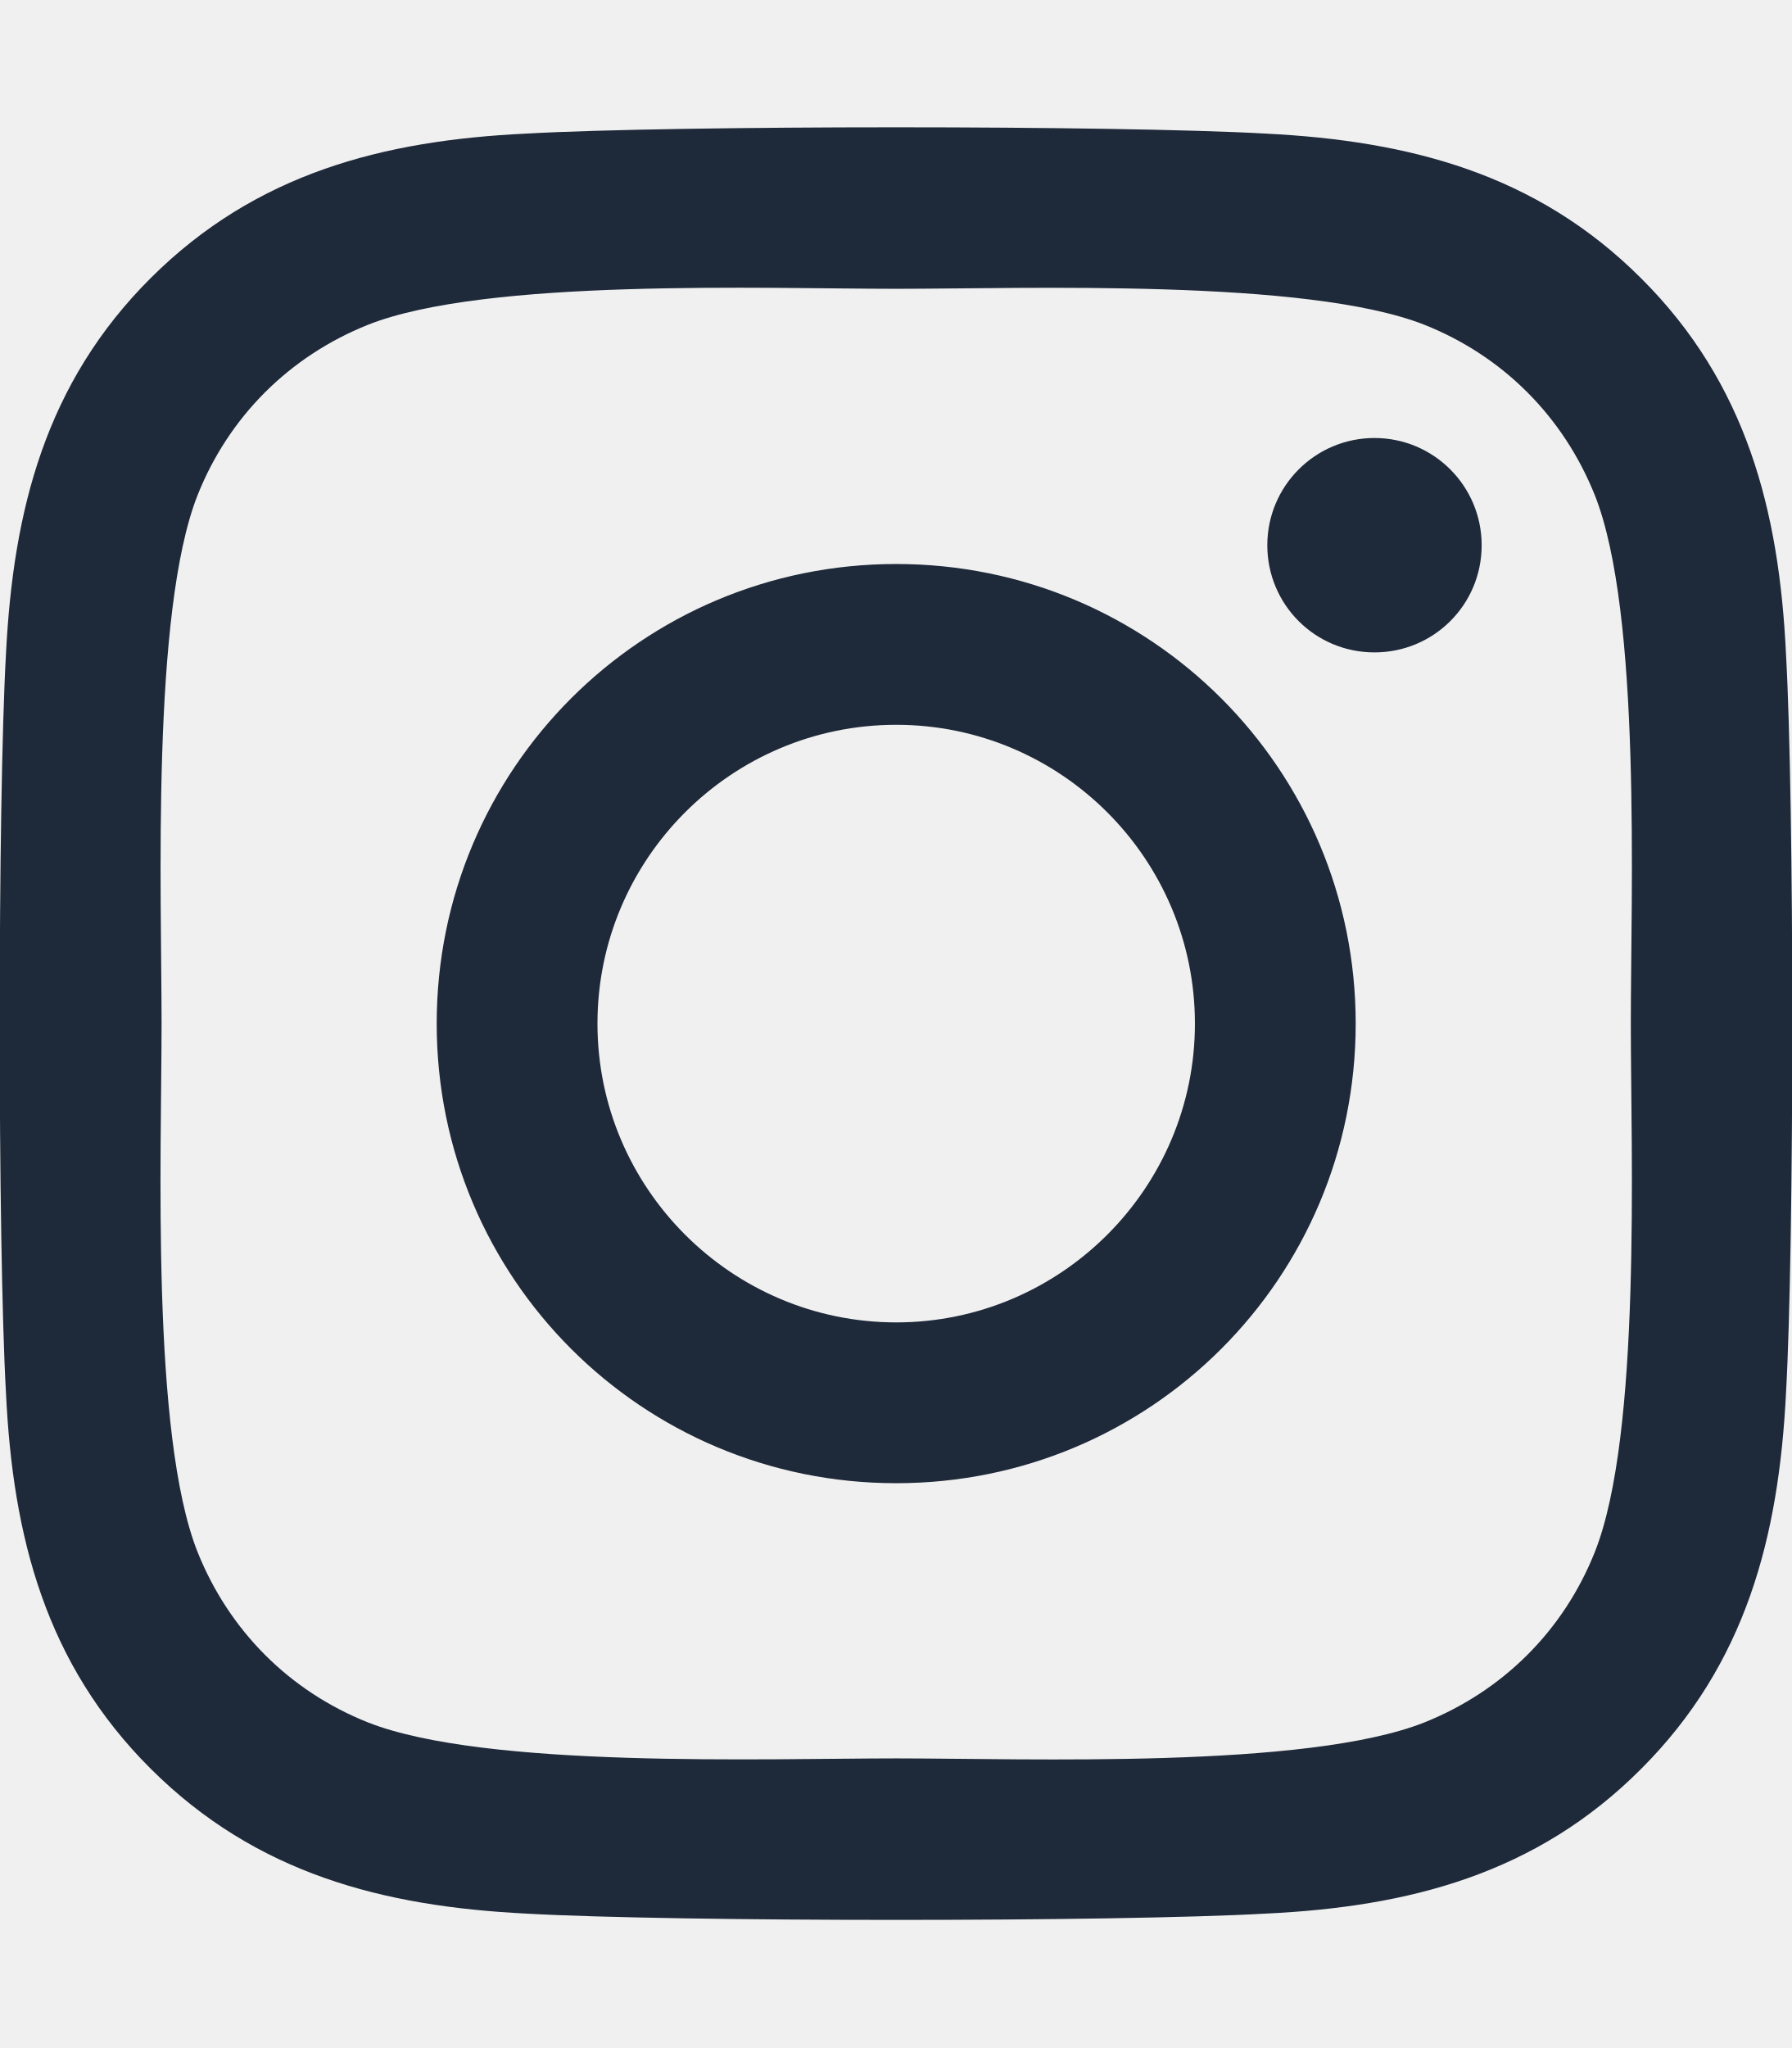
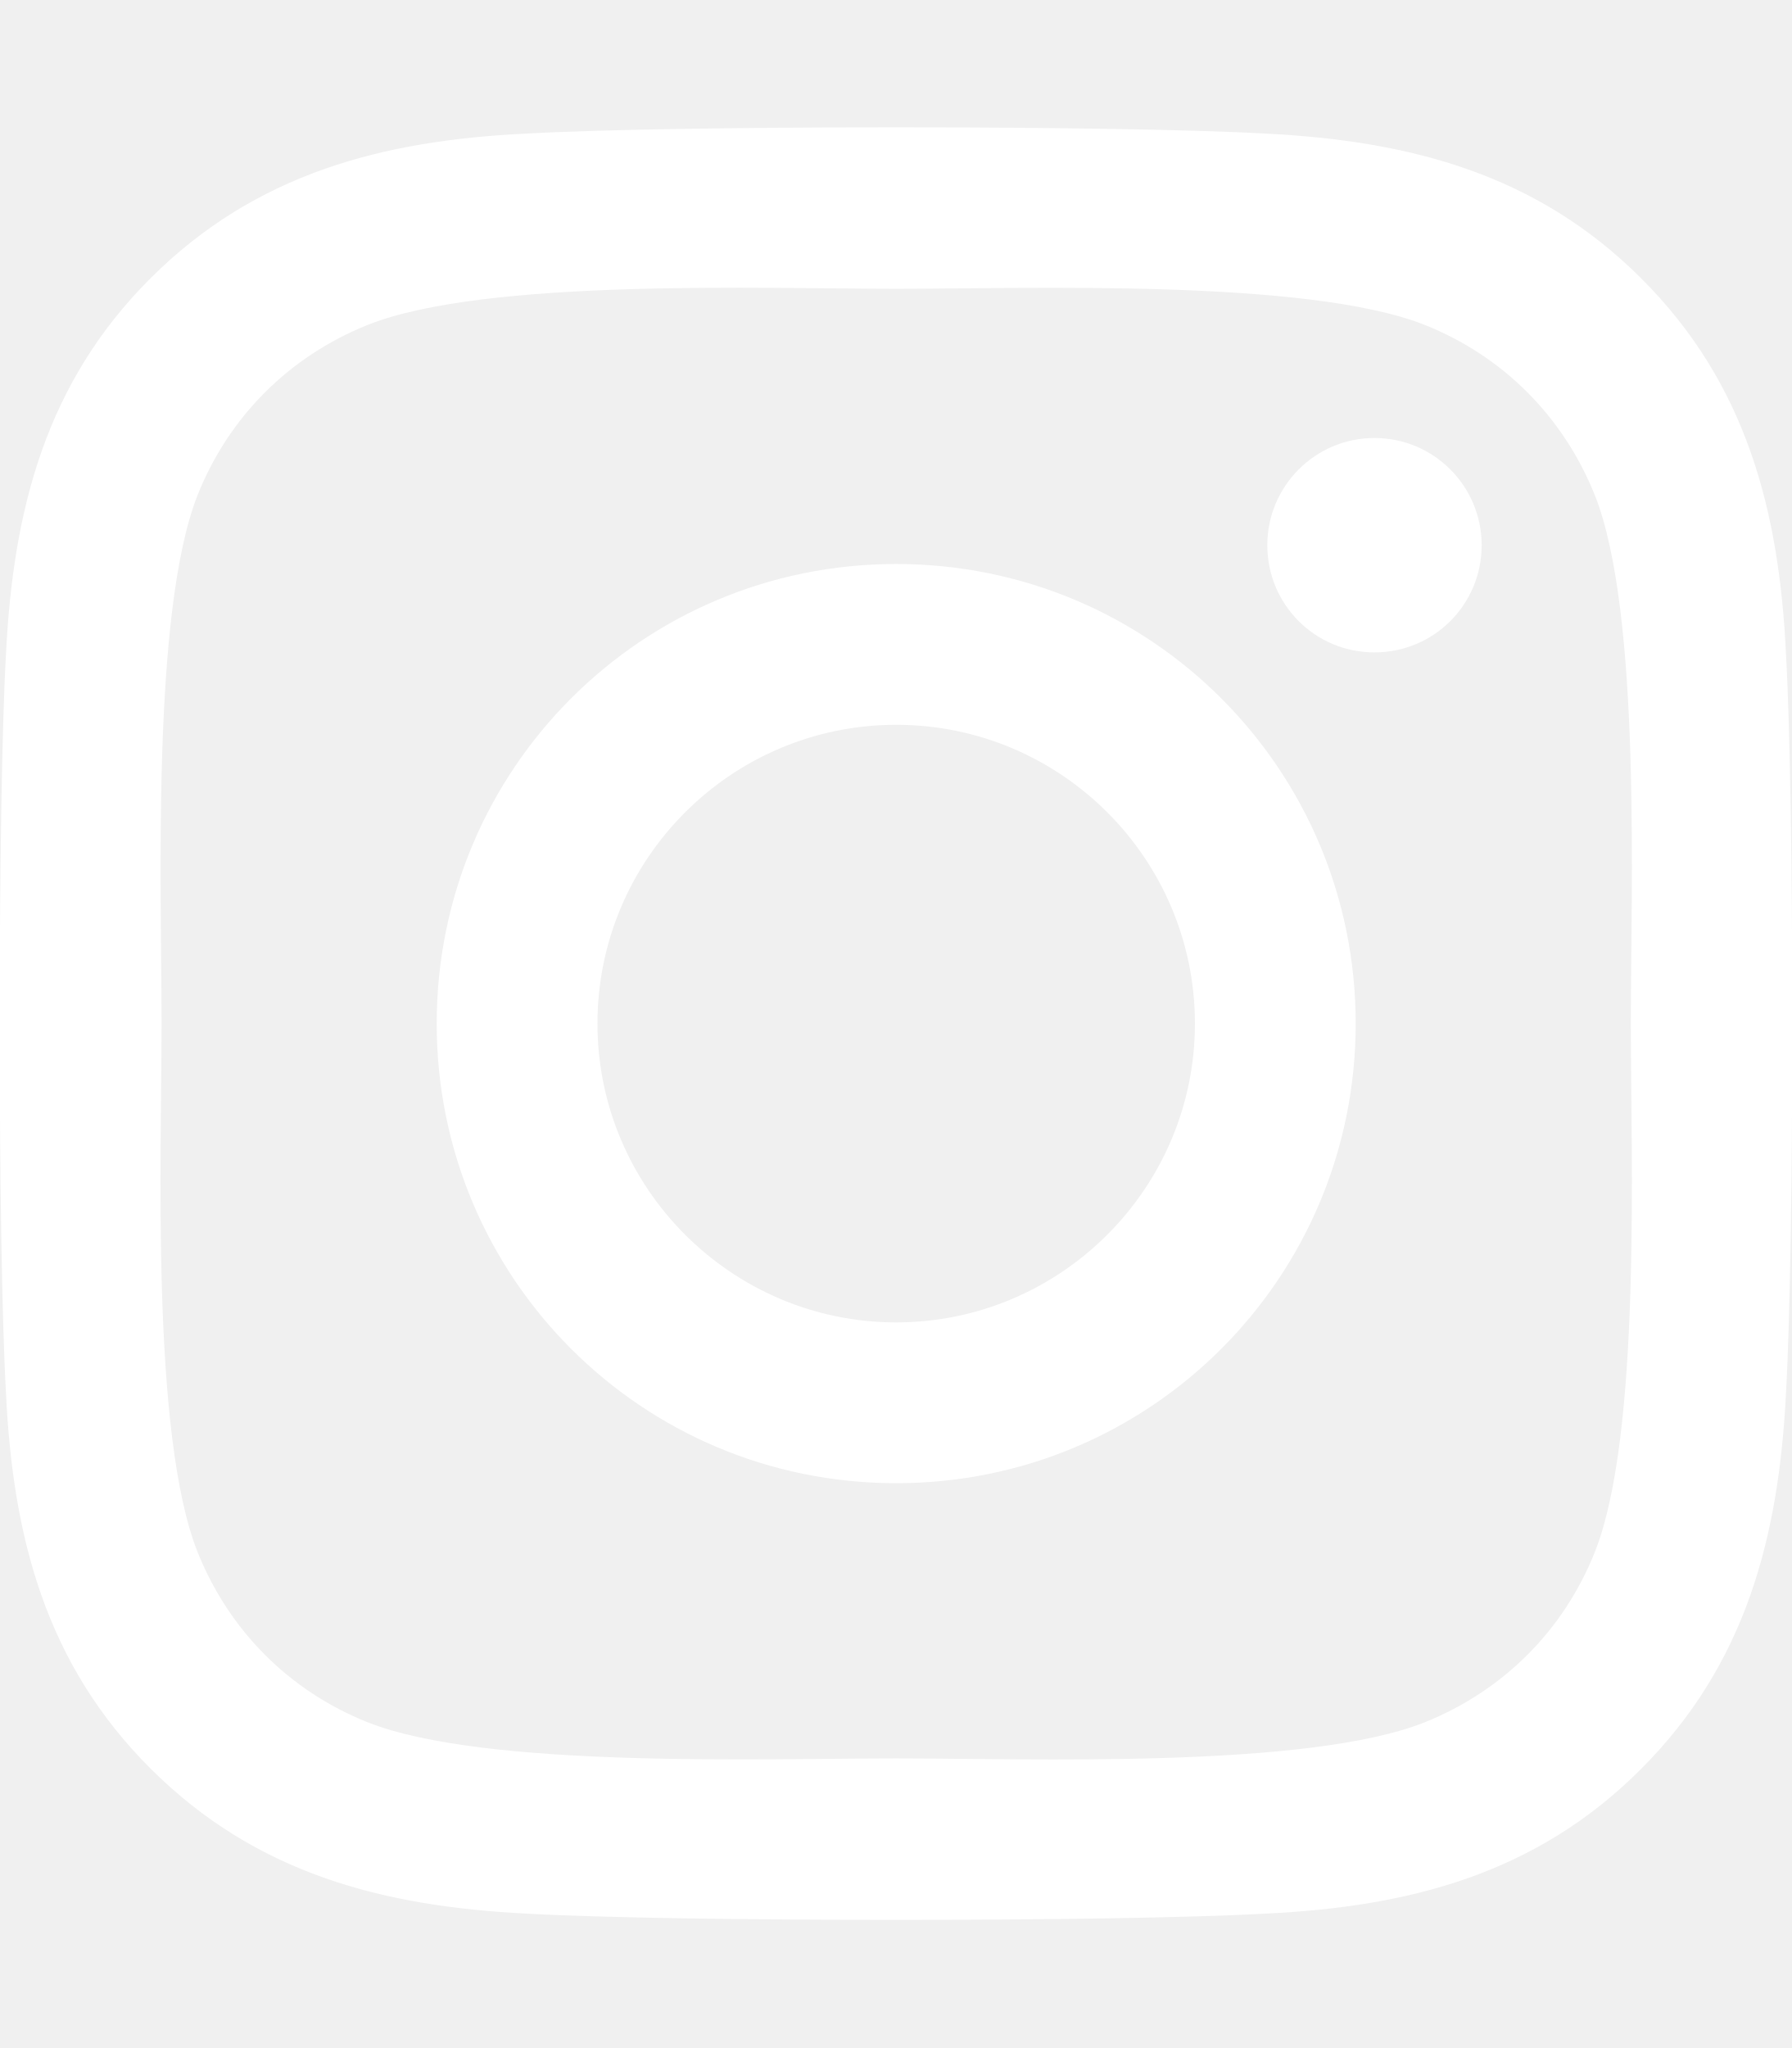
<svg xmlns="http://www.w3.org/2000/svg" viewBox="0 0 448 512">
-   <path fill="#1e2939" d="M224.1 141c-63.6 0-114.9 51.3-114.9 114.9s51.3 114.9 114.9 114.9S339 319.5 339 255.9 287.7 141 224.1 141zm0 189.6c-41.1 0-74.7-33.5-74.7-74.7s33.5-74.7 74.7-74.7 74.7 33.5 74.7 74.7-33.6 74.7-74.7 74.7zm146.4-194.3c0 14.9-12 26.8-26.8 26.8-14.9 0-26.8-12-26.8-26.8s12-26.8 26.8-26.8 26.8 12 26.8 26.8zm76.1 27.2c-1.7-35.9-9.9-67.7-36.2-93.9-26.2-26.2-58-34.4-93.9-36.2-37-2.1-147.9-2.1-184.9 0-35.8 1.7-67.6 9.9-93.9 36.1s-34.4 58-36.2 93.9c-2.1 37-2.1 147.9 0 184.9 1.7 35.9 9.9 67.7 36.2 93.9s58 34.4 93.9 36.2c37 2.1 147.9 2.1 184.9 0 35.9-1.7 67.7-9.9 93.9-36.2 26.2-26.2 34.4-58 36.2-93.9 2.1-37 2.1-147.8 0-184.8zM398.8 388c-7.8 19.6-22.9 34.7-42.6 42.6-29.5 11.7-99.5 9-132.1 9s-102.7 2.6-132.1-9c-19.6-7.8-34.7-22.9-42.6-42.6-11.7-29.5-9-99.5-9-132.1s-2.6-102.7 9-132.1c7.8-19.6 22.9-34.7 42.6-42.6 29.5-11.7 99.5-9 132.1-9s102.7-2.6 132.1 9c19.6 7.8 34.7 22.9 42.6 42.6 11.7 29.5 9 99.5 9 132.1s2.7 102.7-9 132.1z" />
+   <path fill="#ffffff" d="M224.1 141c-63.6 0-114.9 51.3-114.9 114.9s51.3 114.9 114.9 114.9S339 319.5 339 255.9 287.7 141 224.1 141zm0 189.6c-41.1 0-74.7-33.5-74.7-74.7s33.5-74.7 74.7-74.7 74.7 33.5 74.7 74.7-33.6 74.7-74.7 74.7zm146.4-194.3c0 14.9-12 26.8-26.8 26.8-14.9 0-26.8-12-26.8-26.8s12-26.8 26.8-26.8 26.8 12 26.8 26.8zm76.1 27.2c-1.7-35.9-9.9-67.7-36.2-93.9-26.2-26.2-58-34.4-93.9-36.2-37-2.1-147.9-2.1-184.9 0-35.8 1.7-67.6 9.9-93.9 36.1s-34.4 58-36.2 93.9c-2.1 37-2.1 147.9 0 184.9 1.7 35.9 9.9 67.7 36.2 93.9s58 34.4 93.9 36.2c37 2.1 147.9 2.1 184.9 0 35.9-1.7 67.7-9.9 93.9-36.2 26.2-26.2 34.4-58 36.2-93.9 2.1-37 2.1-147.8 0-184.8zM398.8 388c-7.8 19.6-22.9 34.7-42.6 42.6-29.5 11.7-99.5 9-132.1 9s-102.7 2.6-132.1-9c-19.6-7.8-34.7-22.9-42.6-42.6-11.7-29.5-9-99.5-9-132.1s-2.6-102.7 9-132.1c7.8-19.6 22.9-34.7 42.6-42.6 29.5-11.7 99.5-9 132.1-9s102.7-2.6 132.1 9c19.6 7.8 34.7 22.9 42.6 42.6 11.7 29.5 9 99.5 9 132.1s2.7 102.7-9 132.1z" />
</svg>
